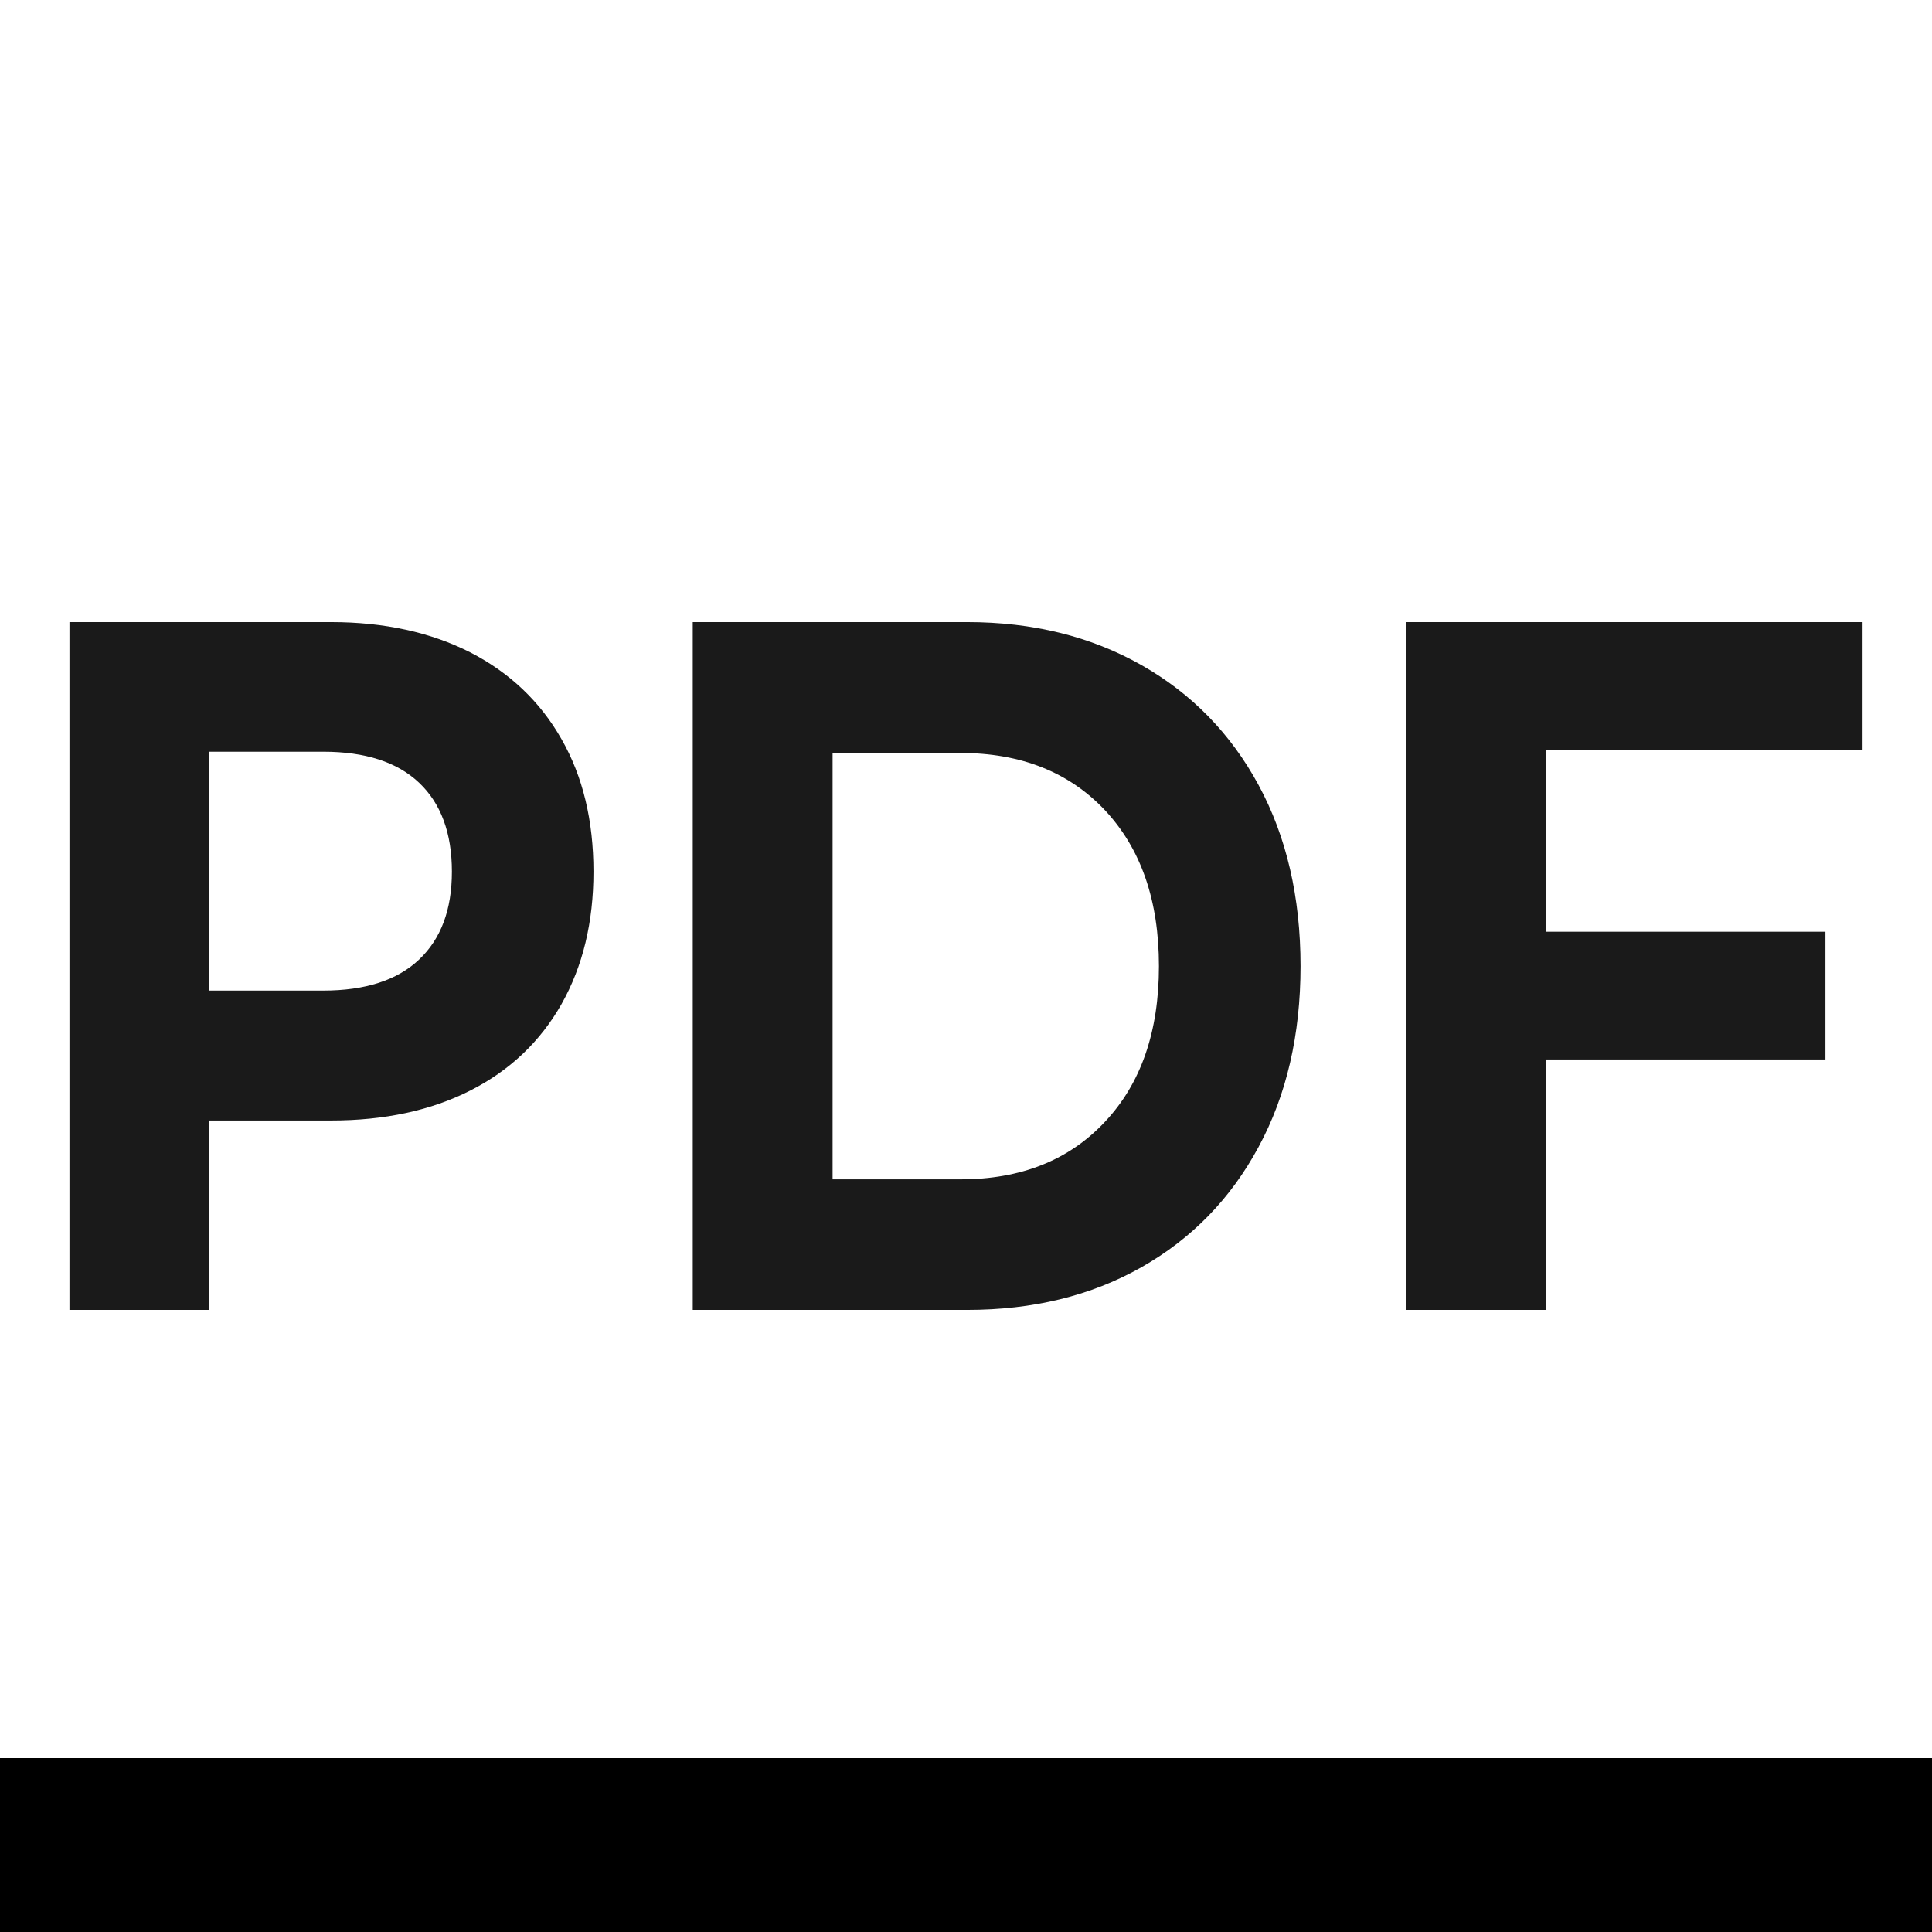
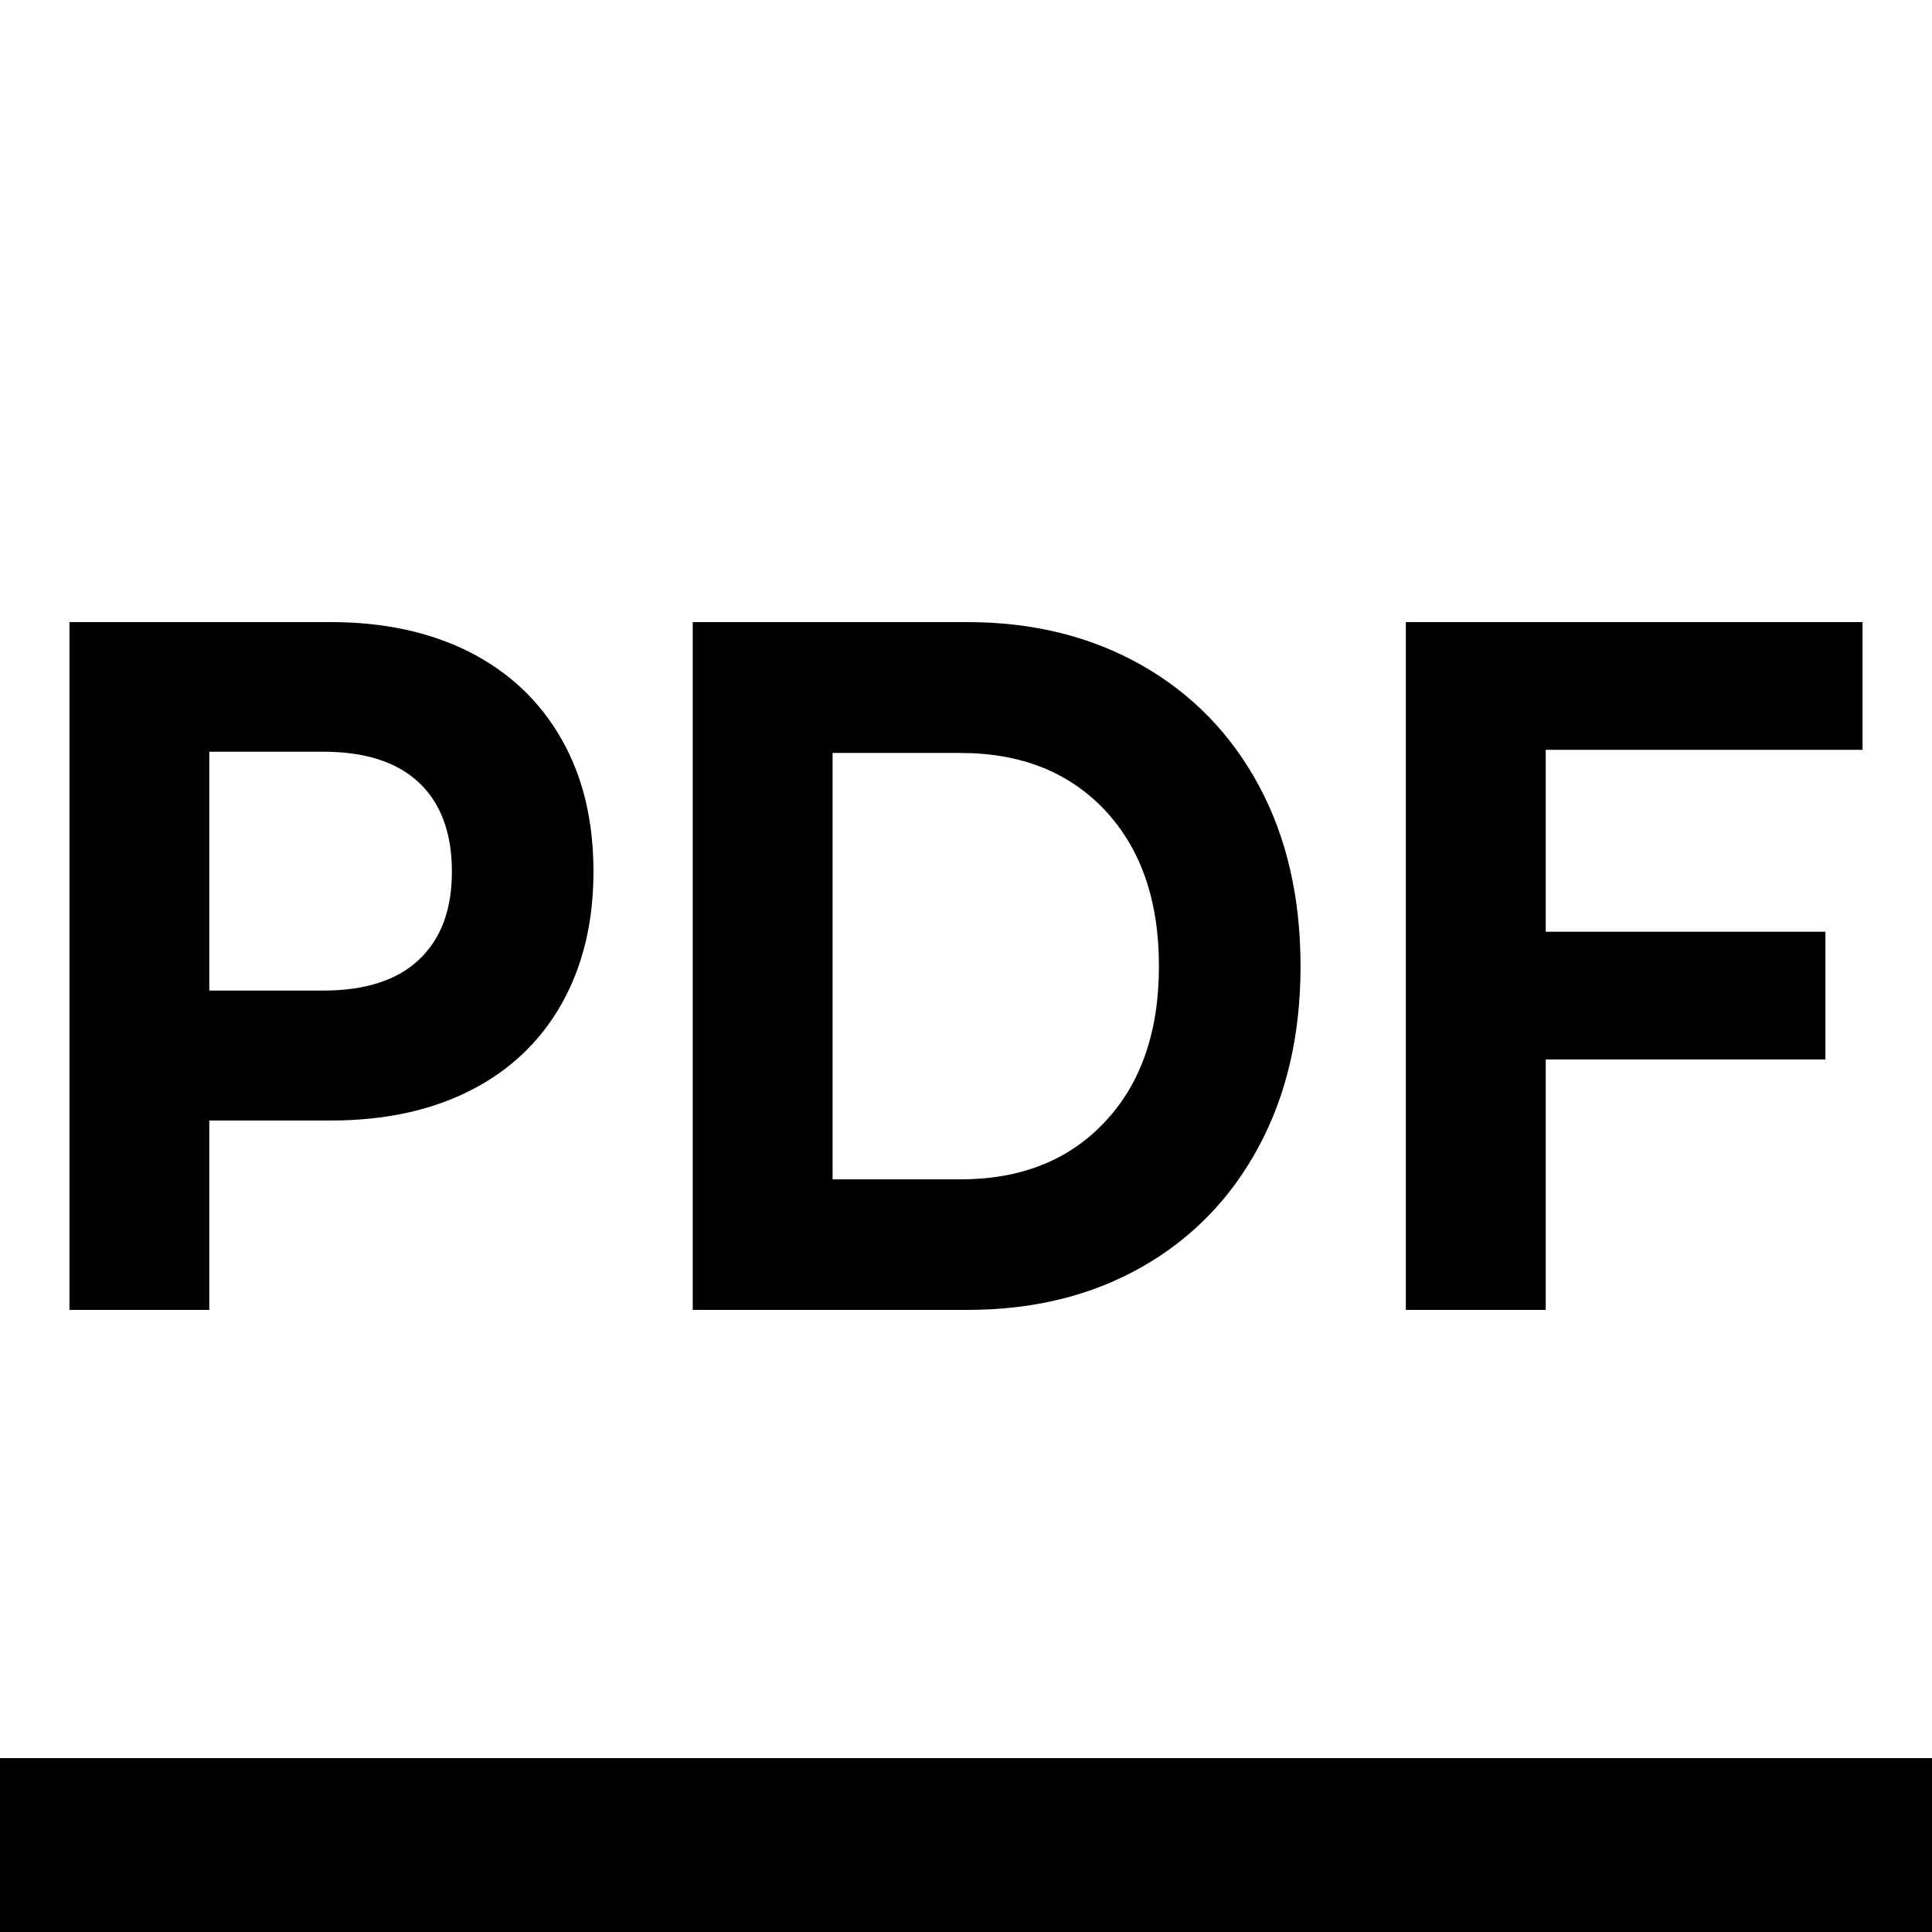
<svg xmlns="http://www.w3.org/2000/svg" width="100%" height="100%" viewBox="0 0 500 500" version="1.1" xml:space="preserve" style="fill-rule:evenodd;clip-rule:evenodd;stroke-linejoin:round;stroke-miterlimit:2;" id="svg535">
  <defs id="defs539">
-         
-     
-             
-             
-         
-                 
-             
-                 
-                 
-                 
-                 
-                 
-                 
-                 
-                 
-                 
-                 
-                 
-             
-                     
-                 
-                     
-                 
-                     
-                 
-                     
-                 
-                     
-                 
-                     
-                 
-                     
-                 
-                     
-                 
-                     
-                 
-                     
-                 
-                     
-                     
-                     
-                     
+ 
+ 
+ 
+ 
+ 
+ 
+ 
+ 
+ 
+ 
+ 
+ 
+ 
+ 
+ 
+ 
+ 
+ 
+ 
+ 
+ 
+ 
+ 
+ 
+ 
+ 
+ 
+ 
+ 
+ 
+ 
+ 
+ 
+ 
+ 
+ 
+ 
+ 
+ 
+ 
+ 
+ 
+ 
                </defs>
  <g id="g2810" transform="matrix(1.802383,0,0,1.971607,-225.6903,-535.916)">
    <g id="g5748" transform="matrix(1.153915,0,0,1.194647,-59.89725,-77.0758)">
-       <path d="m 201.615,360.4 c 6.66,0 12.443,1.135 17.348,3.337 4.905,2.236 8.683,5.401 11.334,9.528 2.651,4.093 3.974,8.944 3.974,14.551 0,5.573 -1.323,10.388 -3.974,14.551 -2.651,4.128 -6.429,7.293 -11.334,9.494 -4.905,2.202 -10.688,3.302 -17.348,3.302 h -15.148 v 20.811 H 169.066 v -75.574 z m -0.967,40.487 c 5.225,0 9.205,-1.135 11.921,-3.405 2.722,-2.27 4.086,-5.469 4.086,-9.666 0,-4.231 -1.364,-7.499 -4.086,-9.769 -2.716,-2.27 -6.696,-3.405 -11.921,-3.405 h -14.181 v 26.246 z" style="clip-rule:evenodd;fill:#1a1a1a;fill-rule:nonzero;stroke-width:0.452;stroke-linejoin:round;stroke-miterlimit:2" id="path2624" />
-       <path d="m 246.625,360.4 h 34.162 c 8.167,0 15.379,1.582 21.648,4.713 6.263,3.13 11.132,7.533 14.608,13.209 3.476,5.676 5.213,12.315 5.213,19.882 0,7.533 -1.738,14.172 -5.213,19.848 -3.476,5.71 -8.345,10.113 -14.608,13.244 -6.269,3.13 -13.481,4.678 -21.648,4.678 h -34.162 z m 33.302,61.23 c 7.52,0 13.517,-2.098 17.994,-6.329 4.478,-4.197 6.714,-9.907 6.714,-17.096 0,-7.224 -2.236,-12.9 -6.714,-17.131 -4.478,-4.197 -10.474,-6.295 -17.994,-6.295 h -15.901 v 46.851 z" style="clip-rule:evenodd;fill:#1a1a1a;fill-rule:nonzero;stroke-width:0.452;stroke-linejoin:round;stroke-miterlimit:2" id="path2626" />
-       <path d="m 352.766,374.435 v 19.986 h 34.803 v 14.035 h -34.803 v 27.519 h -17.407 v -75.574 h 56.83 v 14.035 z" style="clip-rule:evenodd;fill:#1a1a1a;fill-rule:nonzero;stroke-width:0.452;stroke-linejoin:round;stroke-miterlimit:2" id="path2628" />
+       <path d="m 201.615,360.4 c 6.66,0 12.443,1.135 17.348,3.337 4.905,2.236 8.683,5.401 11.334,9.528 2.651,4.093 3.974,8.944 3.974,14.551 0,5.573 -1.323,10.388 -3.974,14.551 -2.651,4.128 -6.429,7.293 -11.334,9.494 -4.905,2.202 -10.688,3.302 -17.348,3.302 h -15.148 v 20.811 H 169.066 v -75.574 z m -0.967,40.487 c 5.225,0 9.205,-1.135 11.921,-3.405 2.722,-2.27 4.086,-5.469 4.086,-9.666 0,-4.231 -1.364,-7.499 -4.086,-9.769 -2.716,-2.27 -6.696,-3.405 -11.921,-3.405 h -14.181 v 26.246 z" style="clip-rule:evenodd;fill:currentColor;fill-rule:nonzero;stroke-width:0.452;stroke-linejoin:round;stroke-miterlimit:2" id="path2624" />
+       <path d="m 246.625,360.4 h 34.162 c 8.167,0 15.379,1.582 21.648,4.713 6.263,3.13 11.132,7.533 14.608,13.209 3.476,5.676 5.213,12.315 5.213,19.882 0,7.533 -1.738,14.172 -5.213,19.848 -3.476,5.71 -8.345,10.113 -14.608,13.244 -6.269,3.13 -13.481,4.678 -21.648,4.678 h -34.162 z m 33.302,61.23 c 7.52,0 13.517,-2.098 17.994,-6.329 4.478,-4.197 6.714,-9.907 6.714,-17.096 0,-7.224 -2.236,-12.9 -6.714,-17.131 -4.478,-4.197 -10.474,-6.295 -17.994,-6.295 h -15.901 v 46.851 z" style="clip-rule:evenodd;fill:currentColor;fill-rule:nonzero;stroke-width:0.452;stroke-linejoin:round;stroke-miterlimit:2" id="path2626" />
+       <path d="m 352.766,374.435 v 19.986 h 34.803 v 14.035 h -34.803 v 27.519 h -17.407 v -75.574 h 56.83 v 14.035 z" style="clip-rule:evenodd;fill:currentColor;fill-rule:nonzero;stroke-width:0.452;stroke-linejoin:round;stroke-miterlimit:2" id="path2628" />
    </g>
  </g>
  <path style="fill:none;stroke:#000000;stroke-width:45;stroke-linecap:butt;stroke-linejoin:miter;stroke-dasharray:none;stroke-opacity:1" d="M 0,477.5 H 500" id="path6175" />
</svg>
